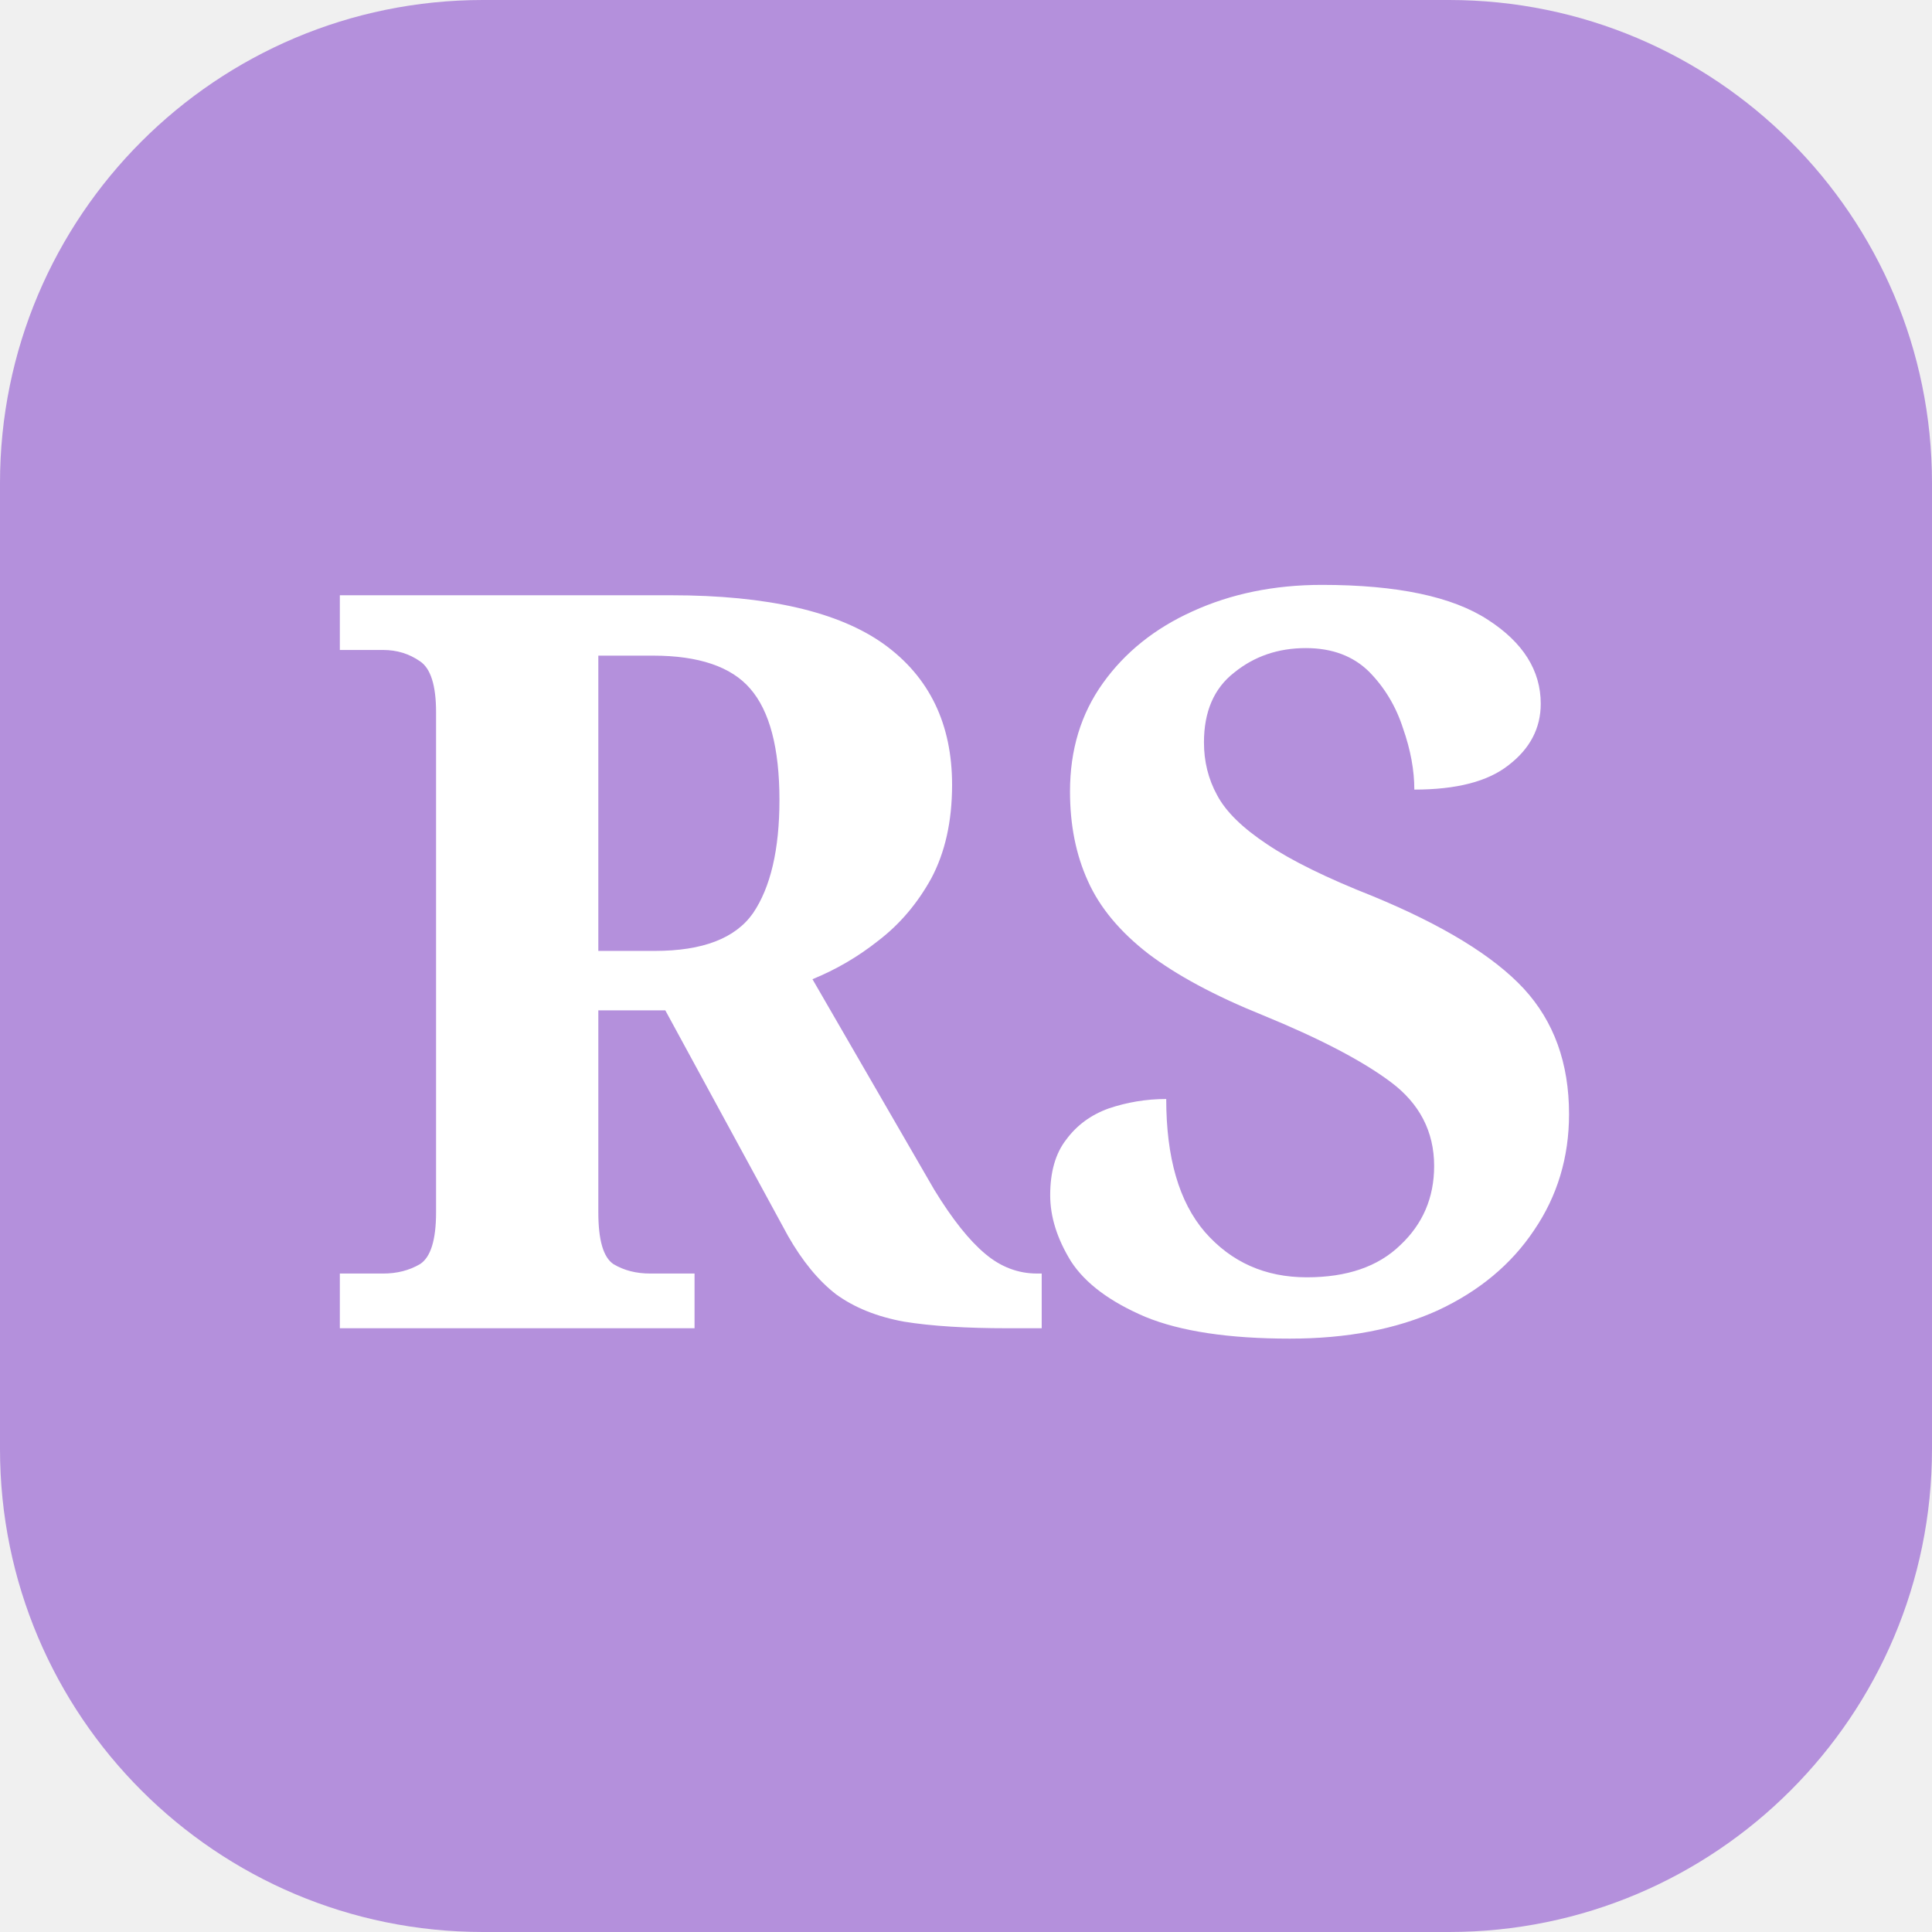
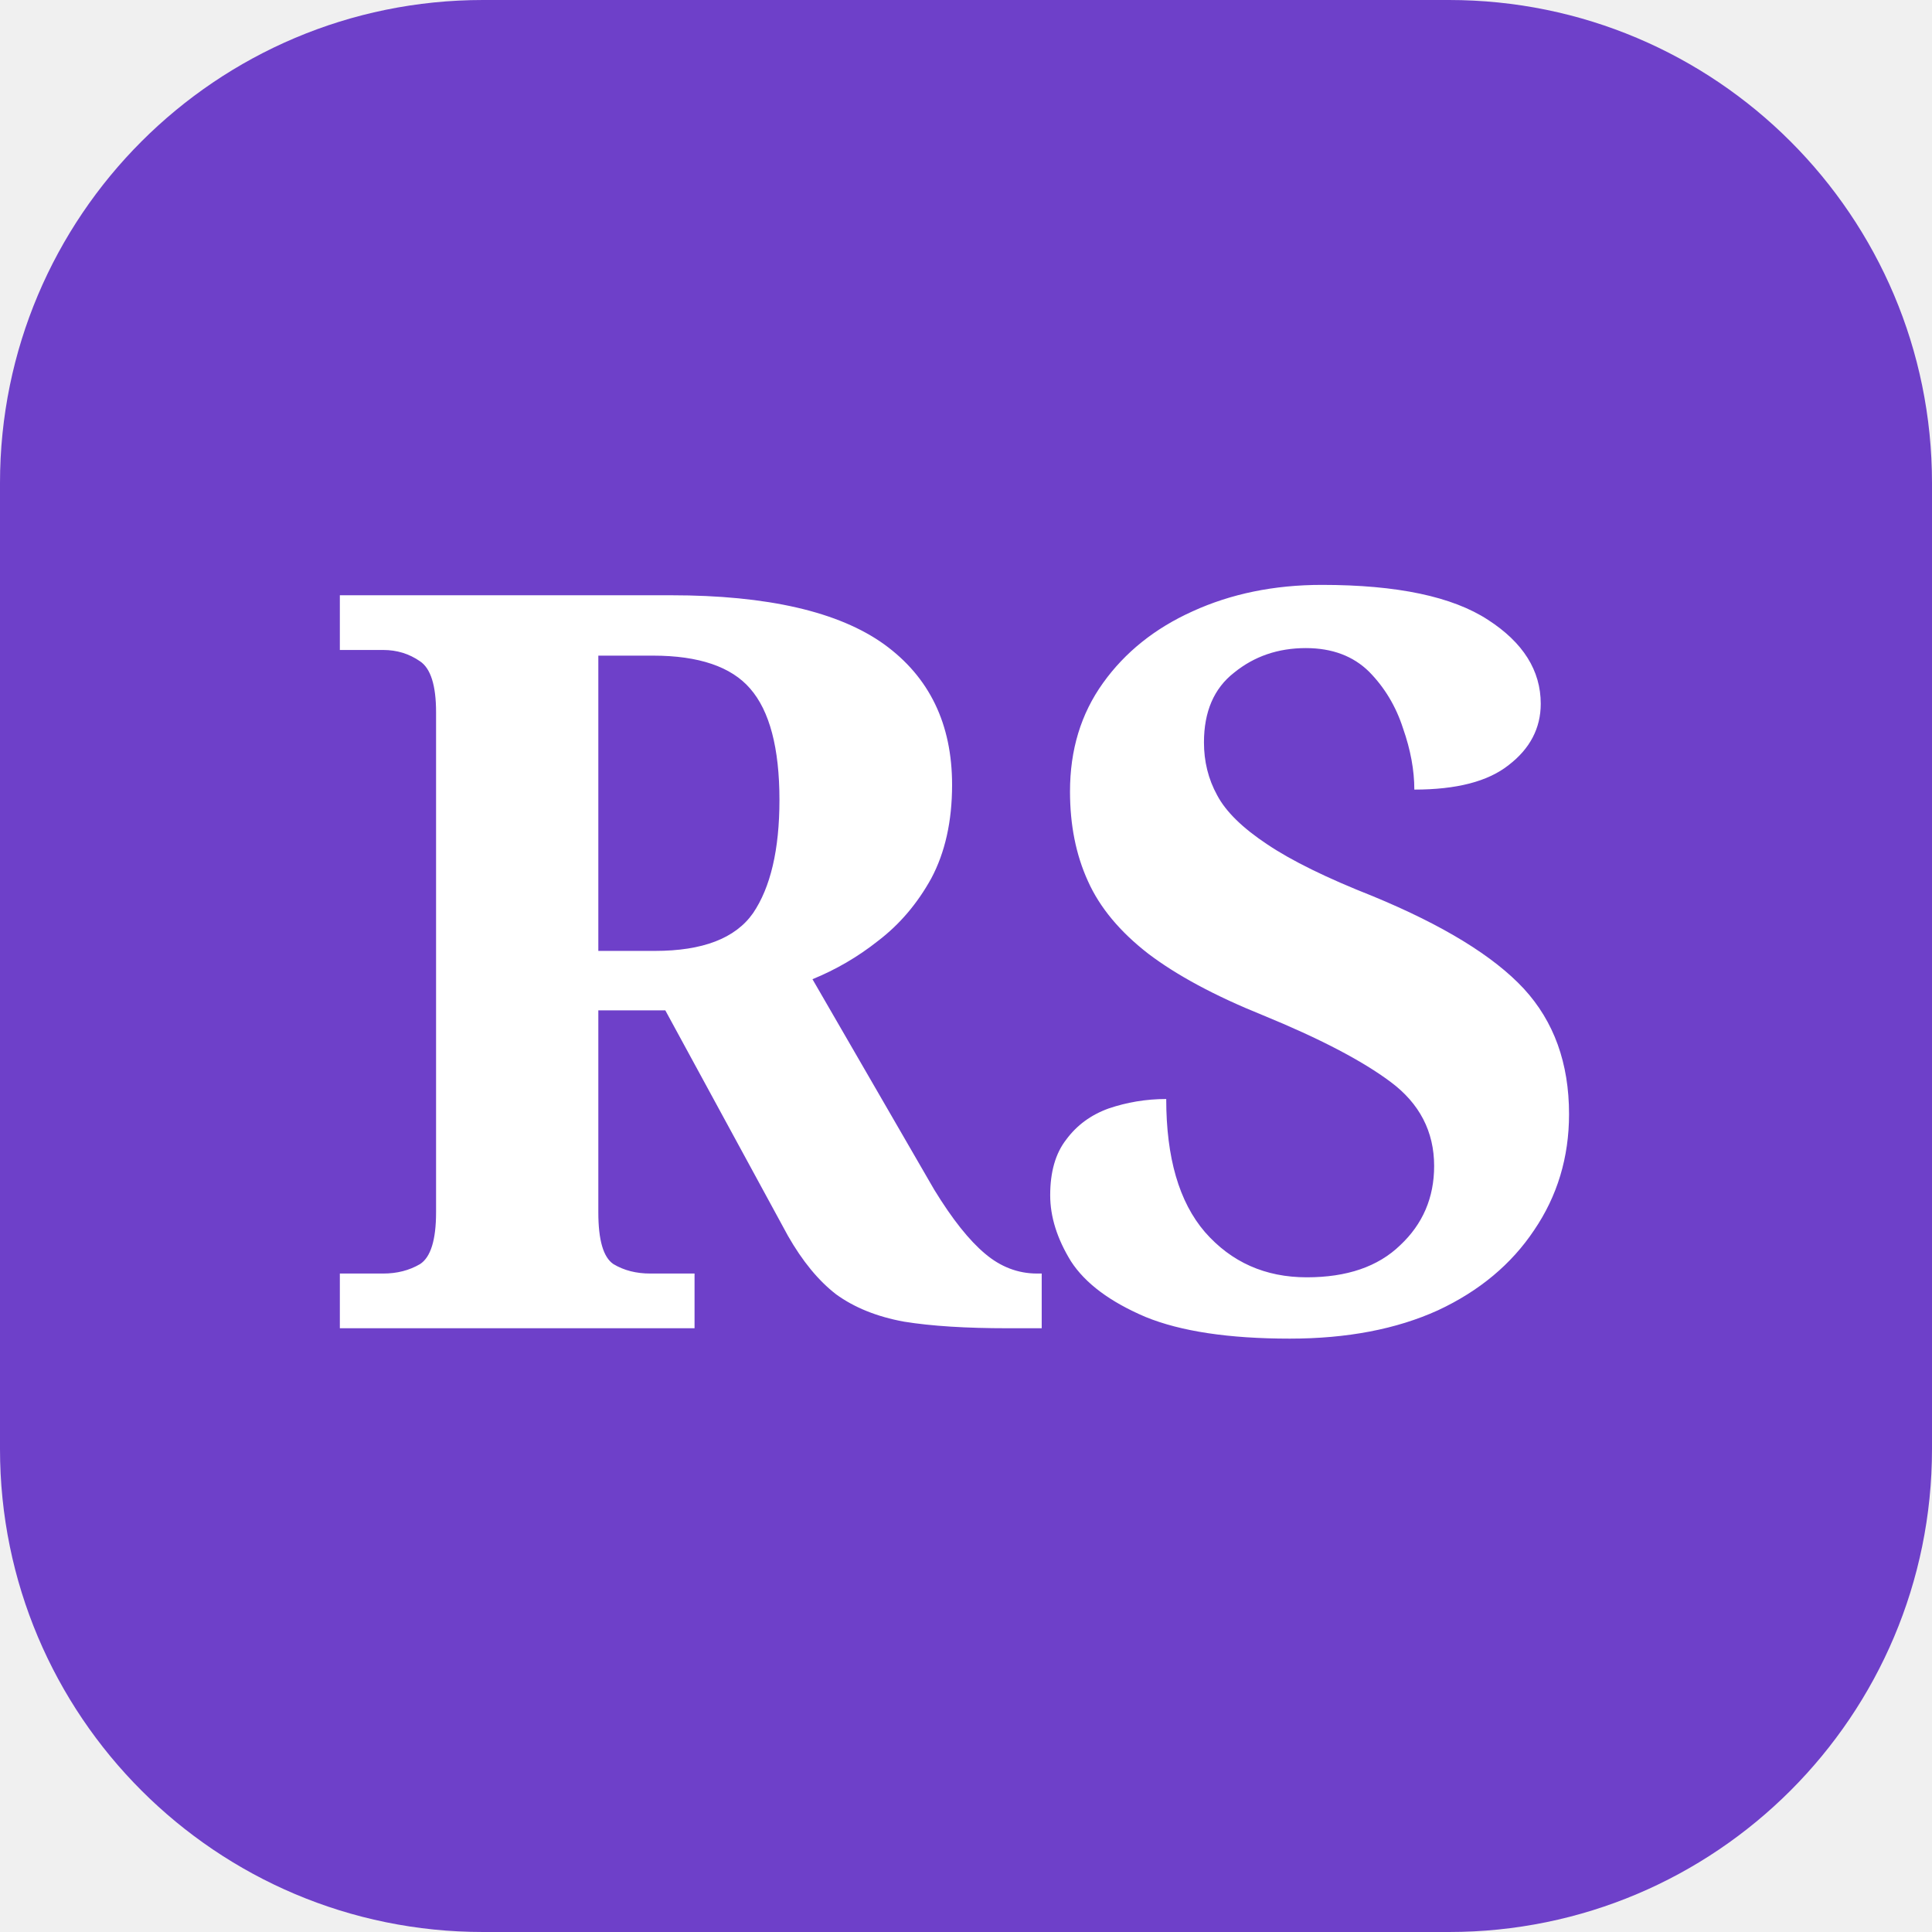
<svg xmlns="http://www.w3.org/2000/svg" viewBox="0 0 32 32">
-   <rect width="32" height="32" rx="8" fill="#b490dc" />
+   <rect width="32" height="32" rx="8" fill="#6e40c9" />
  <text x="16" y="22" font-family="Georgia, 'Iowan Old Style', serif" font-size="17" font-weight="600" text-anchor="middle" fill="#ffffff" letter-spacing="-0.3">RS</text>
</svg>
